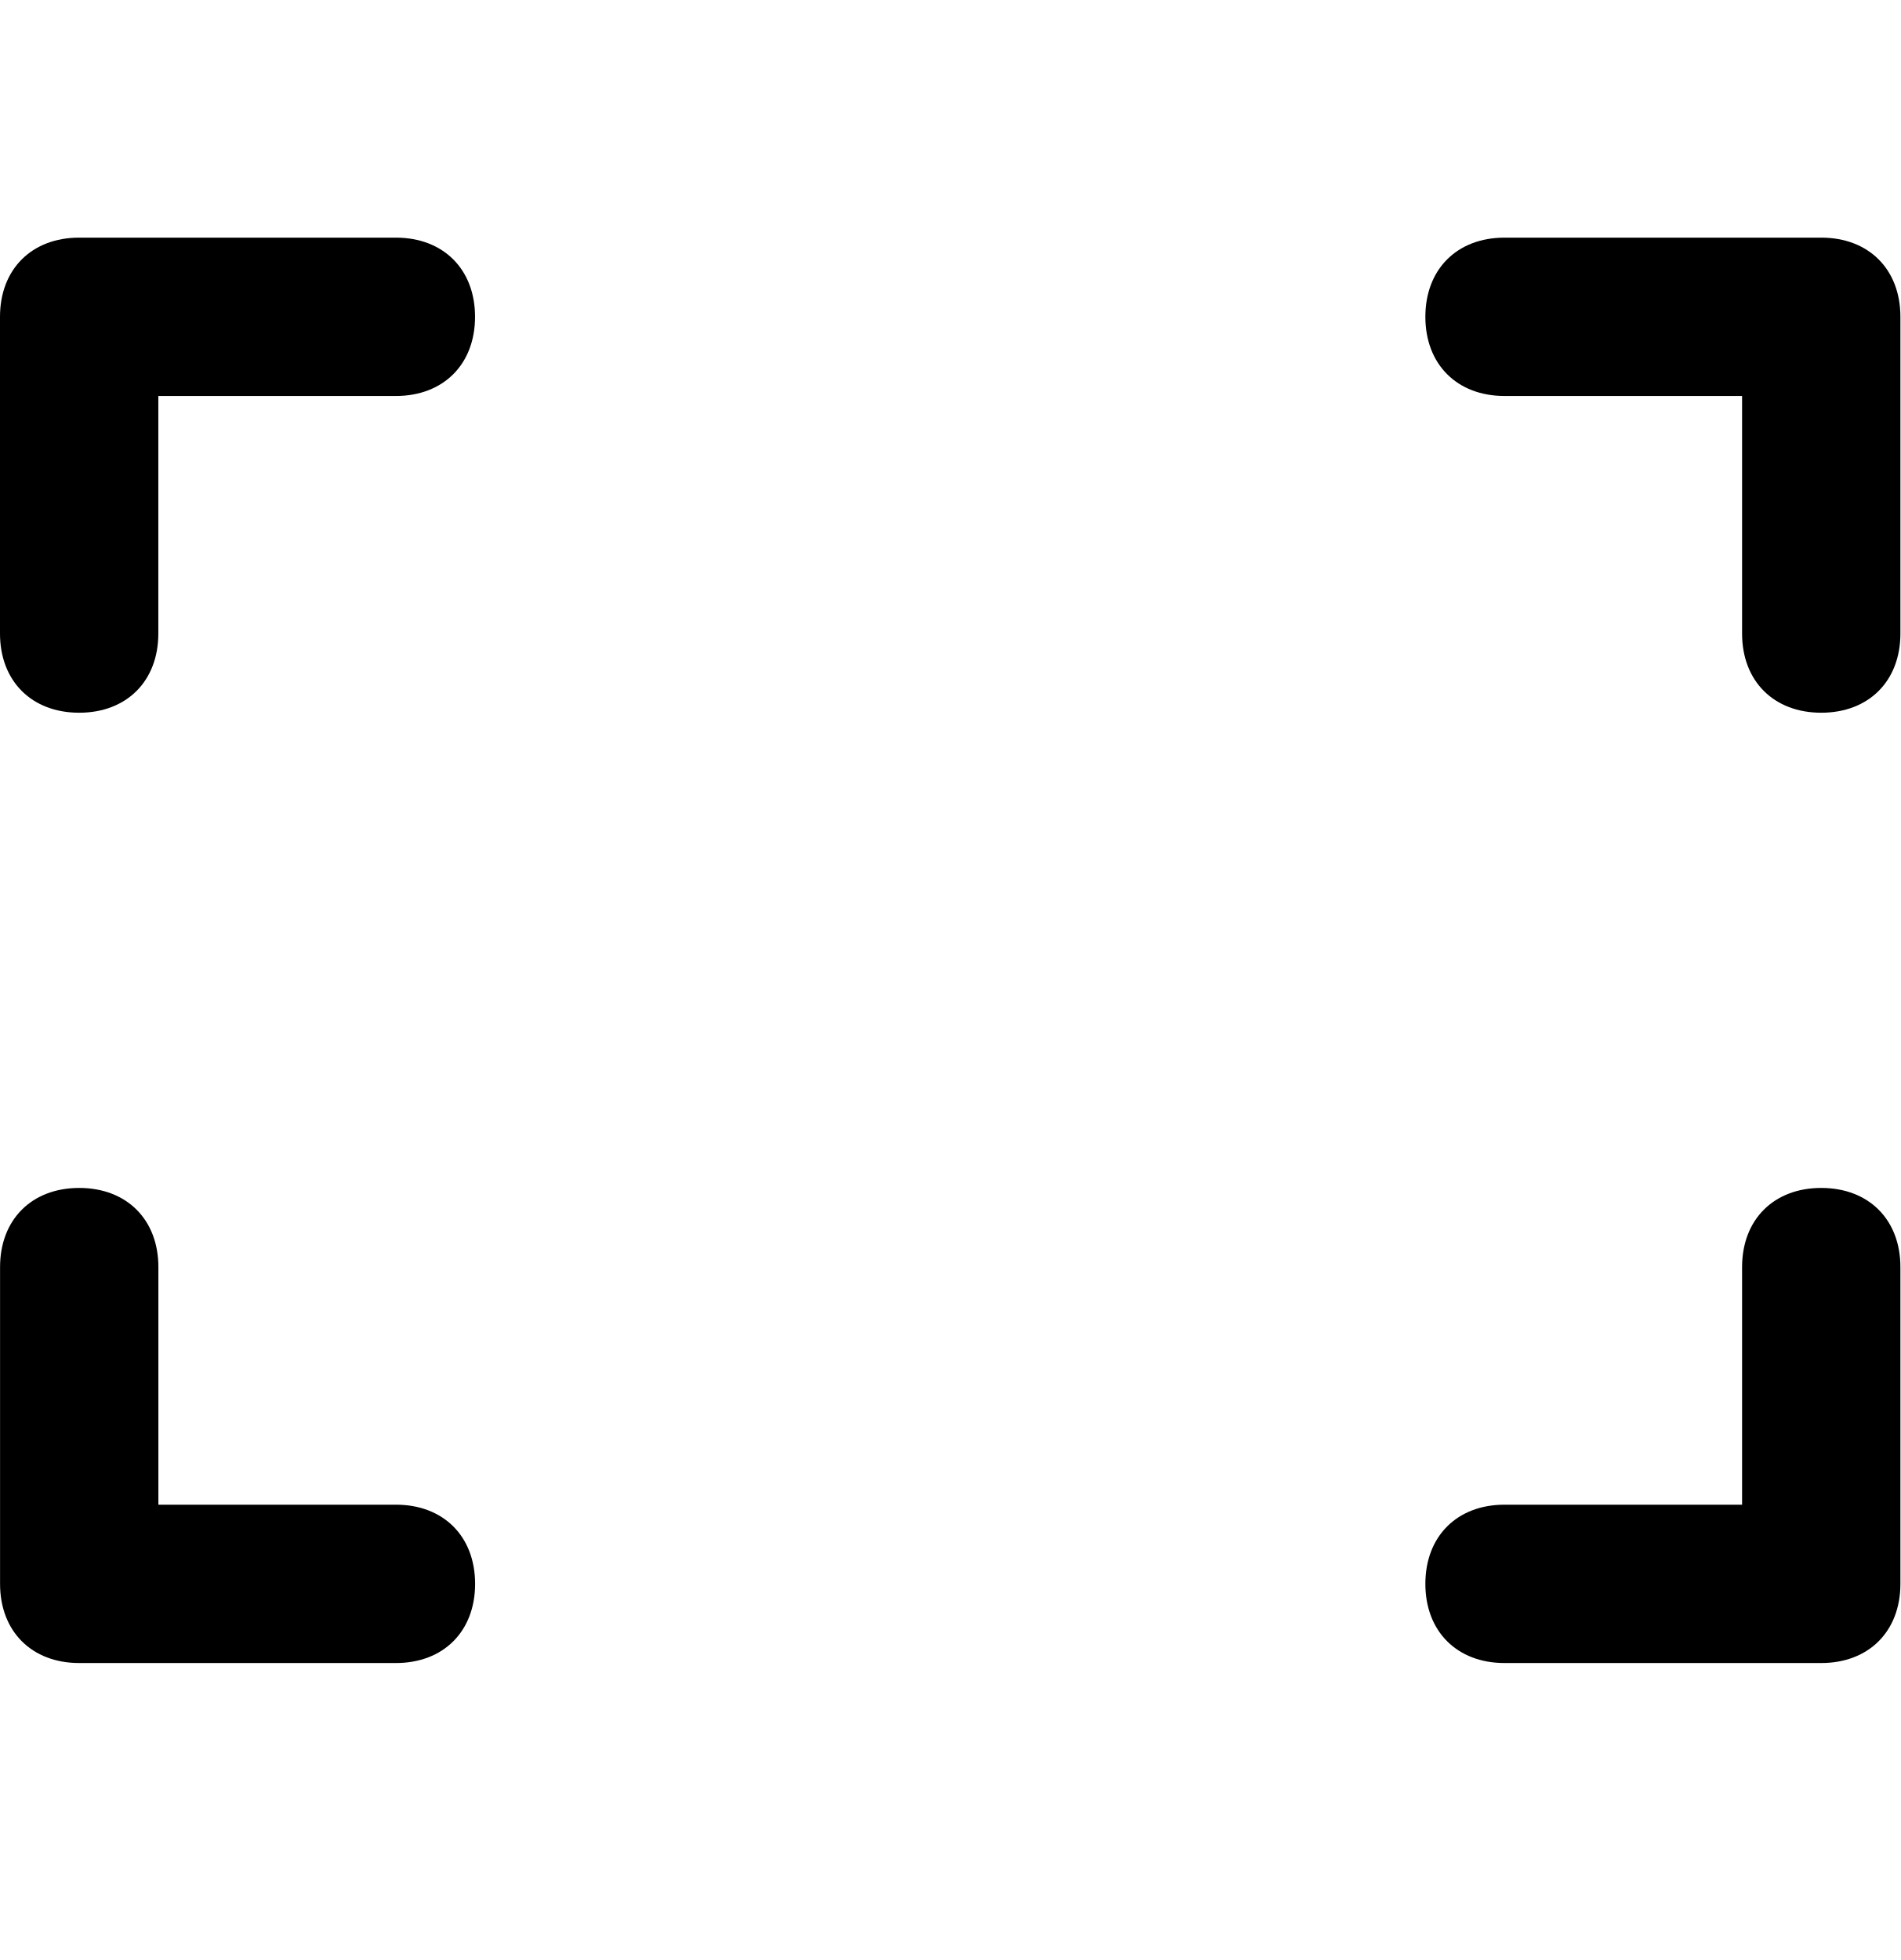
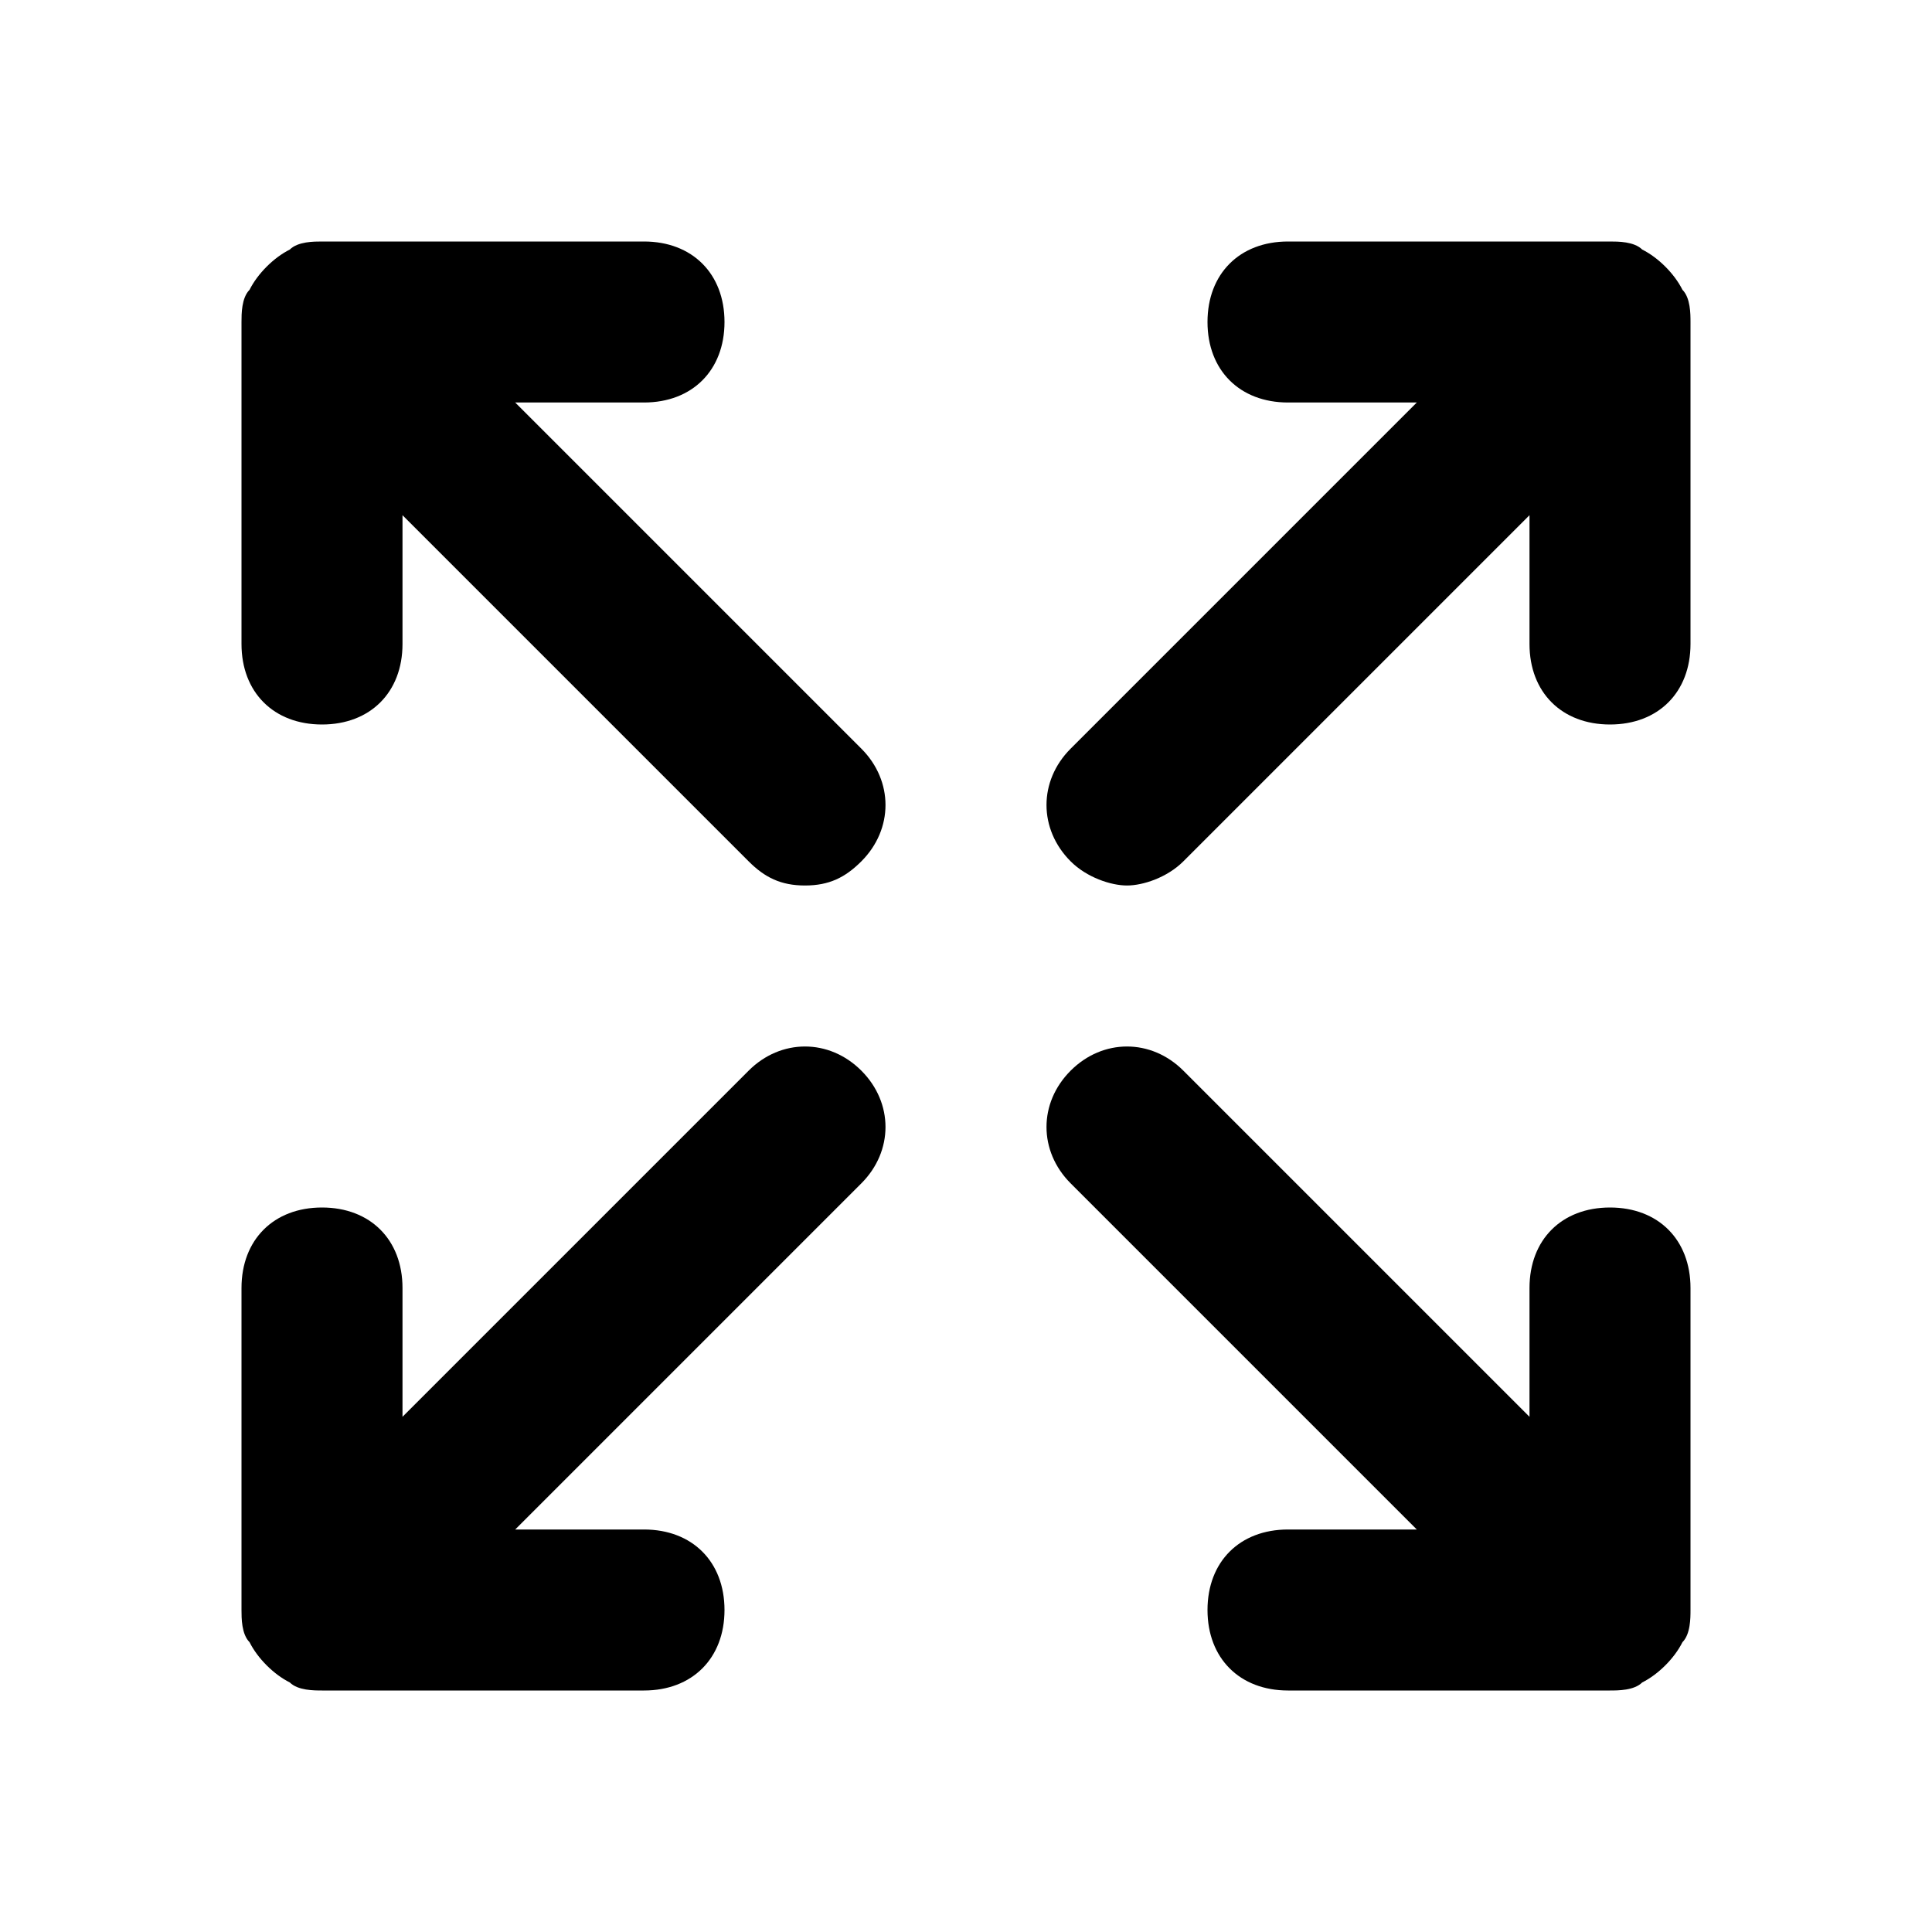
- <svg xmlns="http://www.w3.org/2000/svg" version="1.1" viewBox="0 0 32 33">
-   <path d="M6.667 28h-5.333c-0.8 0-1.333-0.533-1.333-1.333v-5.333c0-0.8 0.533-1.333 1.333-1.333s1.333 0.533 1.333 1.333v4h4c0.8 0 1.333 0.533 1.333 1.333s-0.533 1.333-1.333 1.333zM30.667 28h-5.333c-0.8 0-1.333-0.533-1.333-1.333s0.533-1.333 1.333-1.333h4v-4c0-0.8 0.533-1.333 1.333-1.333s1.333 0.533 1.333 1.333v5.333c0 0.8-0.533 1.333-1.333 1.333zM30.667 12c-0.8 0-1.333-0.533-1.333-1.333v-4h-4c-0.8 0-1.333-0.533-1.333-1.333s0.533-1.333 1.333-1.333h5.333c0.8 0 1.333 0.533 1.333 1.333v5.333c0 0.8-0.533 1.333-1.333 1.333zM1.333 12c-0.8 0-1.333-0.533-1.333-1.333v-5.333c0-0.8 0.533-1.333 1.333-1.333h5.333c0.8 0 1.333 0.533 1.333 1.333s-0.533 1.333-1.333 1.333h-4v4c0 0.8-0.533 1.333-1.333 1.333z" />
+ <svg xmlns="http://www.w3.org/2000/svg" version="1.1" id="Layer_1" x="0px" y="0px" viewBox="0 0 24 24" enable-background="new 0 0 24 24" xml:space="preserve">
+   <g>
+     <path d="M20.9,3.6c-0.1-0.2-0.3-0.4-0.5-0.5C20.3,3,20.1,3,20,3h-4c-0.6,0-1,0.4-1,1s0.4,1,1,1h1.6l-4.3,4.3c-0.4,0.4-0.4,1,0,1.4   c0.2,0.2,0.5,0.3,0.7,0.3s0.5-0.1,0.7-0.3L19,6.4V8c0,0.6,0.4,1,1,1s1-0.4,1-1V4C21,3.9,21,3.7,20.9,3.6z" />
+     <path d="M9.3,13.3L5,17.6V16c0-0.6-0.4-1-1-1s-1,0.4-1,1v4c0,0.1,0,0.3,0.1,0.4c0.1,0.2,0.3,0.4,0.5,0.5C3.7,21,3.9,21,4,21h4   c0.6,0,1-0.4,1-1s-0.4-1-1-1H6.4l4.3-4.3c0.4-0.4,0.4-1,0-1.4S9.7,12.9,9.3,13.3z" />
+     <path d="M20,15c-0.6,0-1,0.4-1,1v1.6l-4.3-4.3c-0.4-0.4-1-0.4-1.4,0s-0.4,1,0,1.4l4.3,4.3H16c-0.6,0-1,0.4-1,1s0.4,1,1,1h4   c0.1,0,0.3,0,0.4-0.1c0.2-0.1,0.4-0.3,0.5-0.5C21,20.3,21,20.1,21,20v-4C21,15.4,20.6,15,20,15z" />
+     <path d="M6.4,5H8c0.6,0,1-0.4,1-1S8.6,3,8,3H4C3.9,3,3.7,3,3.6,3.1C3.4,3.2,3.2,3.4,3.1,3.6C3,3.7,3,3.9,3,4v4c0,0.6,0.4,1,1,1   s1-0.4,1-1V6.4l4.3,4.3C9.5,10.9,9.7,11,10,11s0.5-0.1,0.7-0.3c0.4-0.4,0.4-1,0-1.4L6.4,5z" />
+   </g>
</svg>
